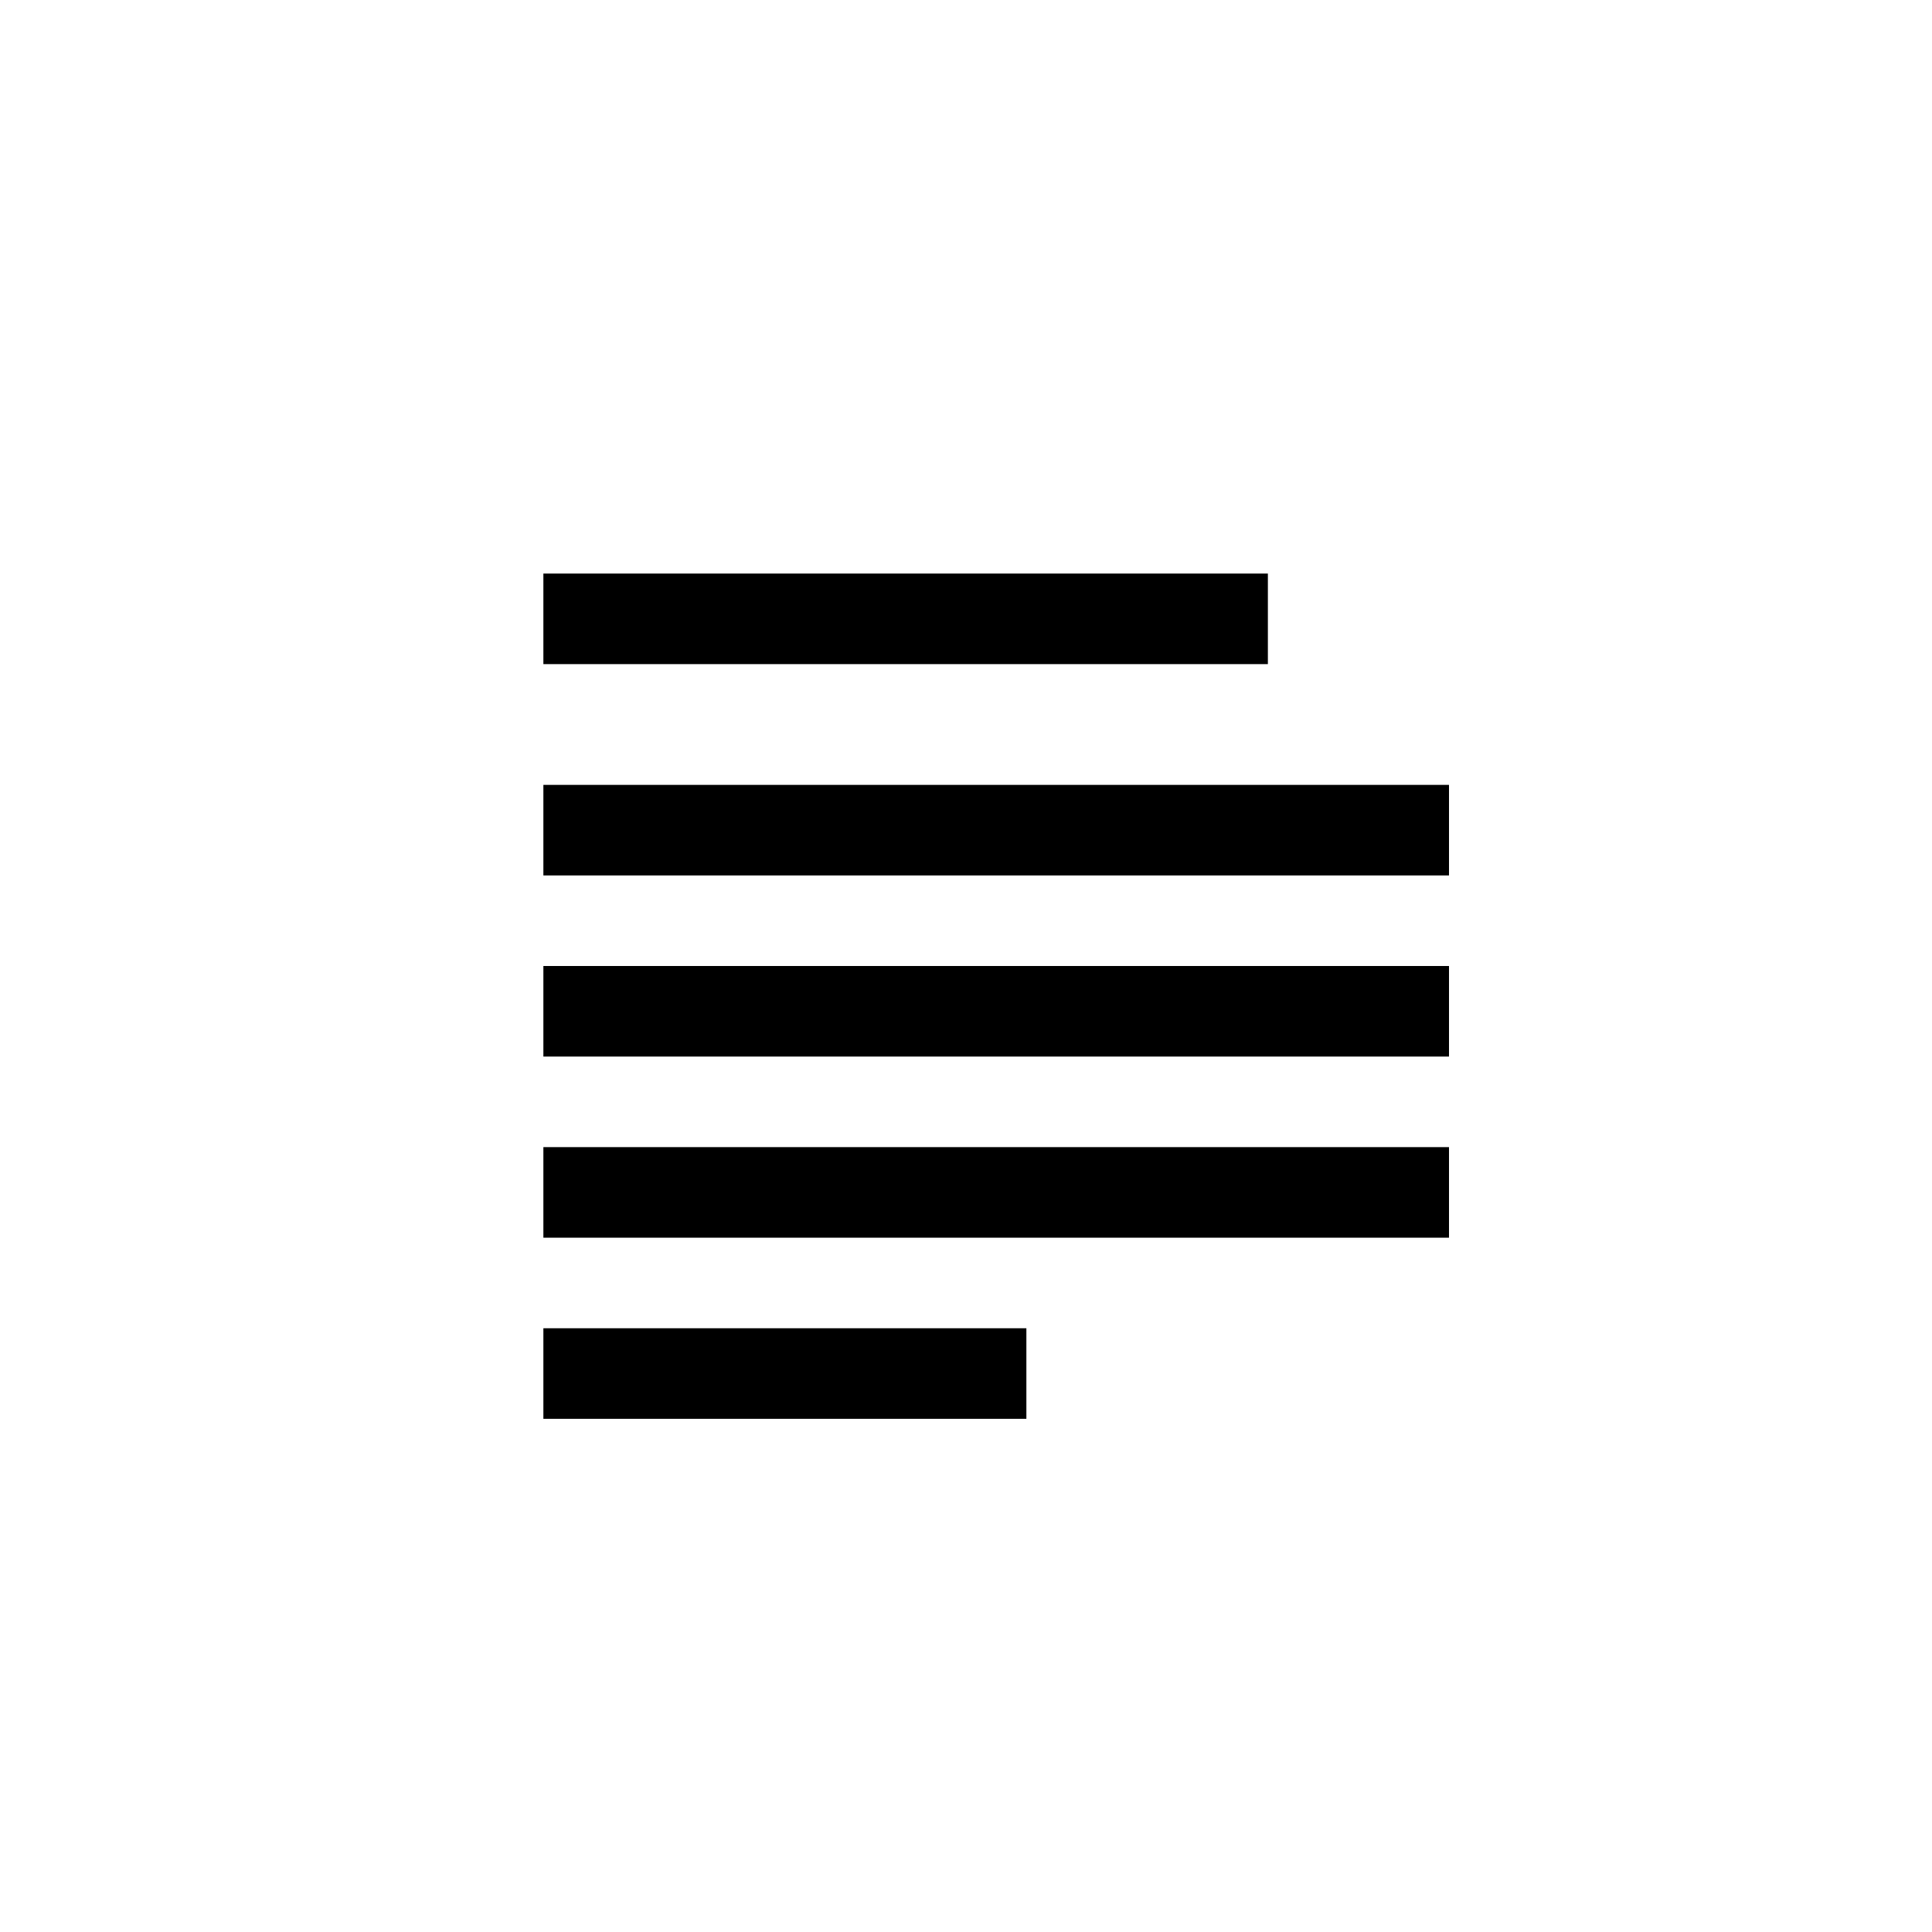
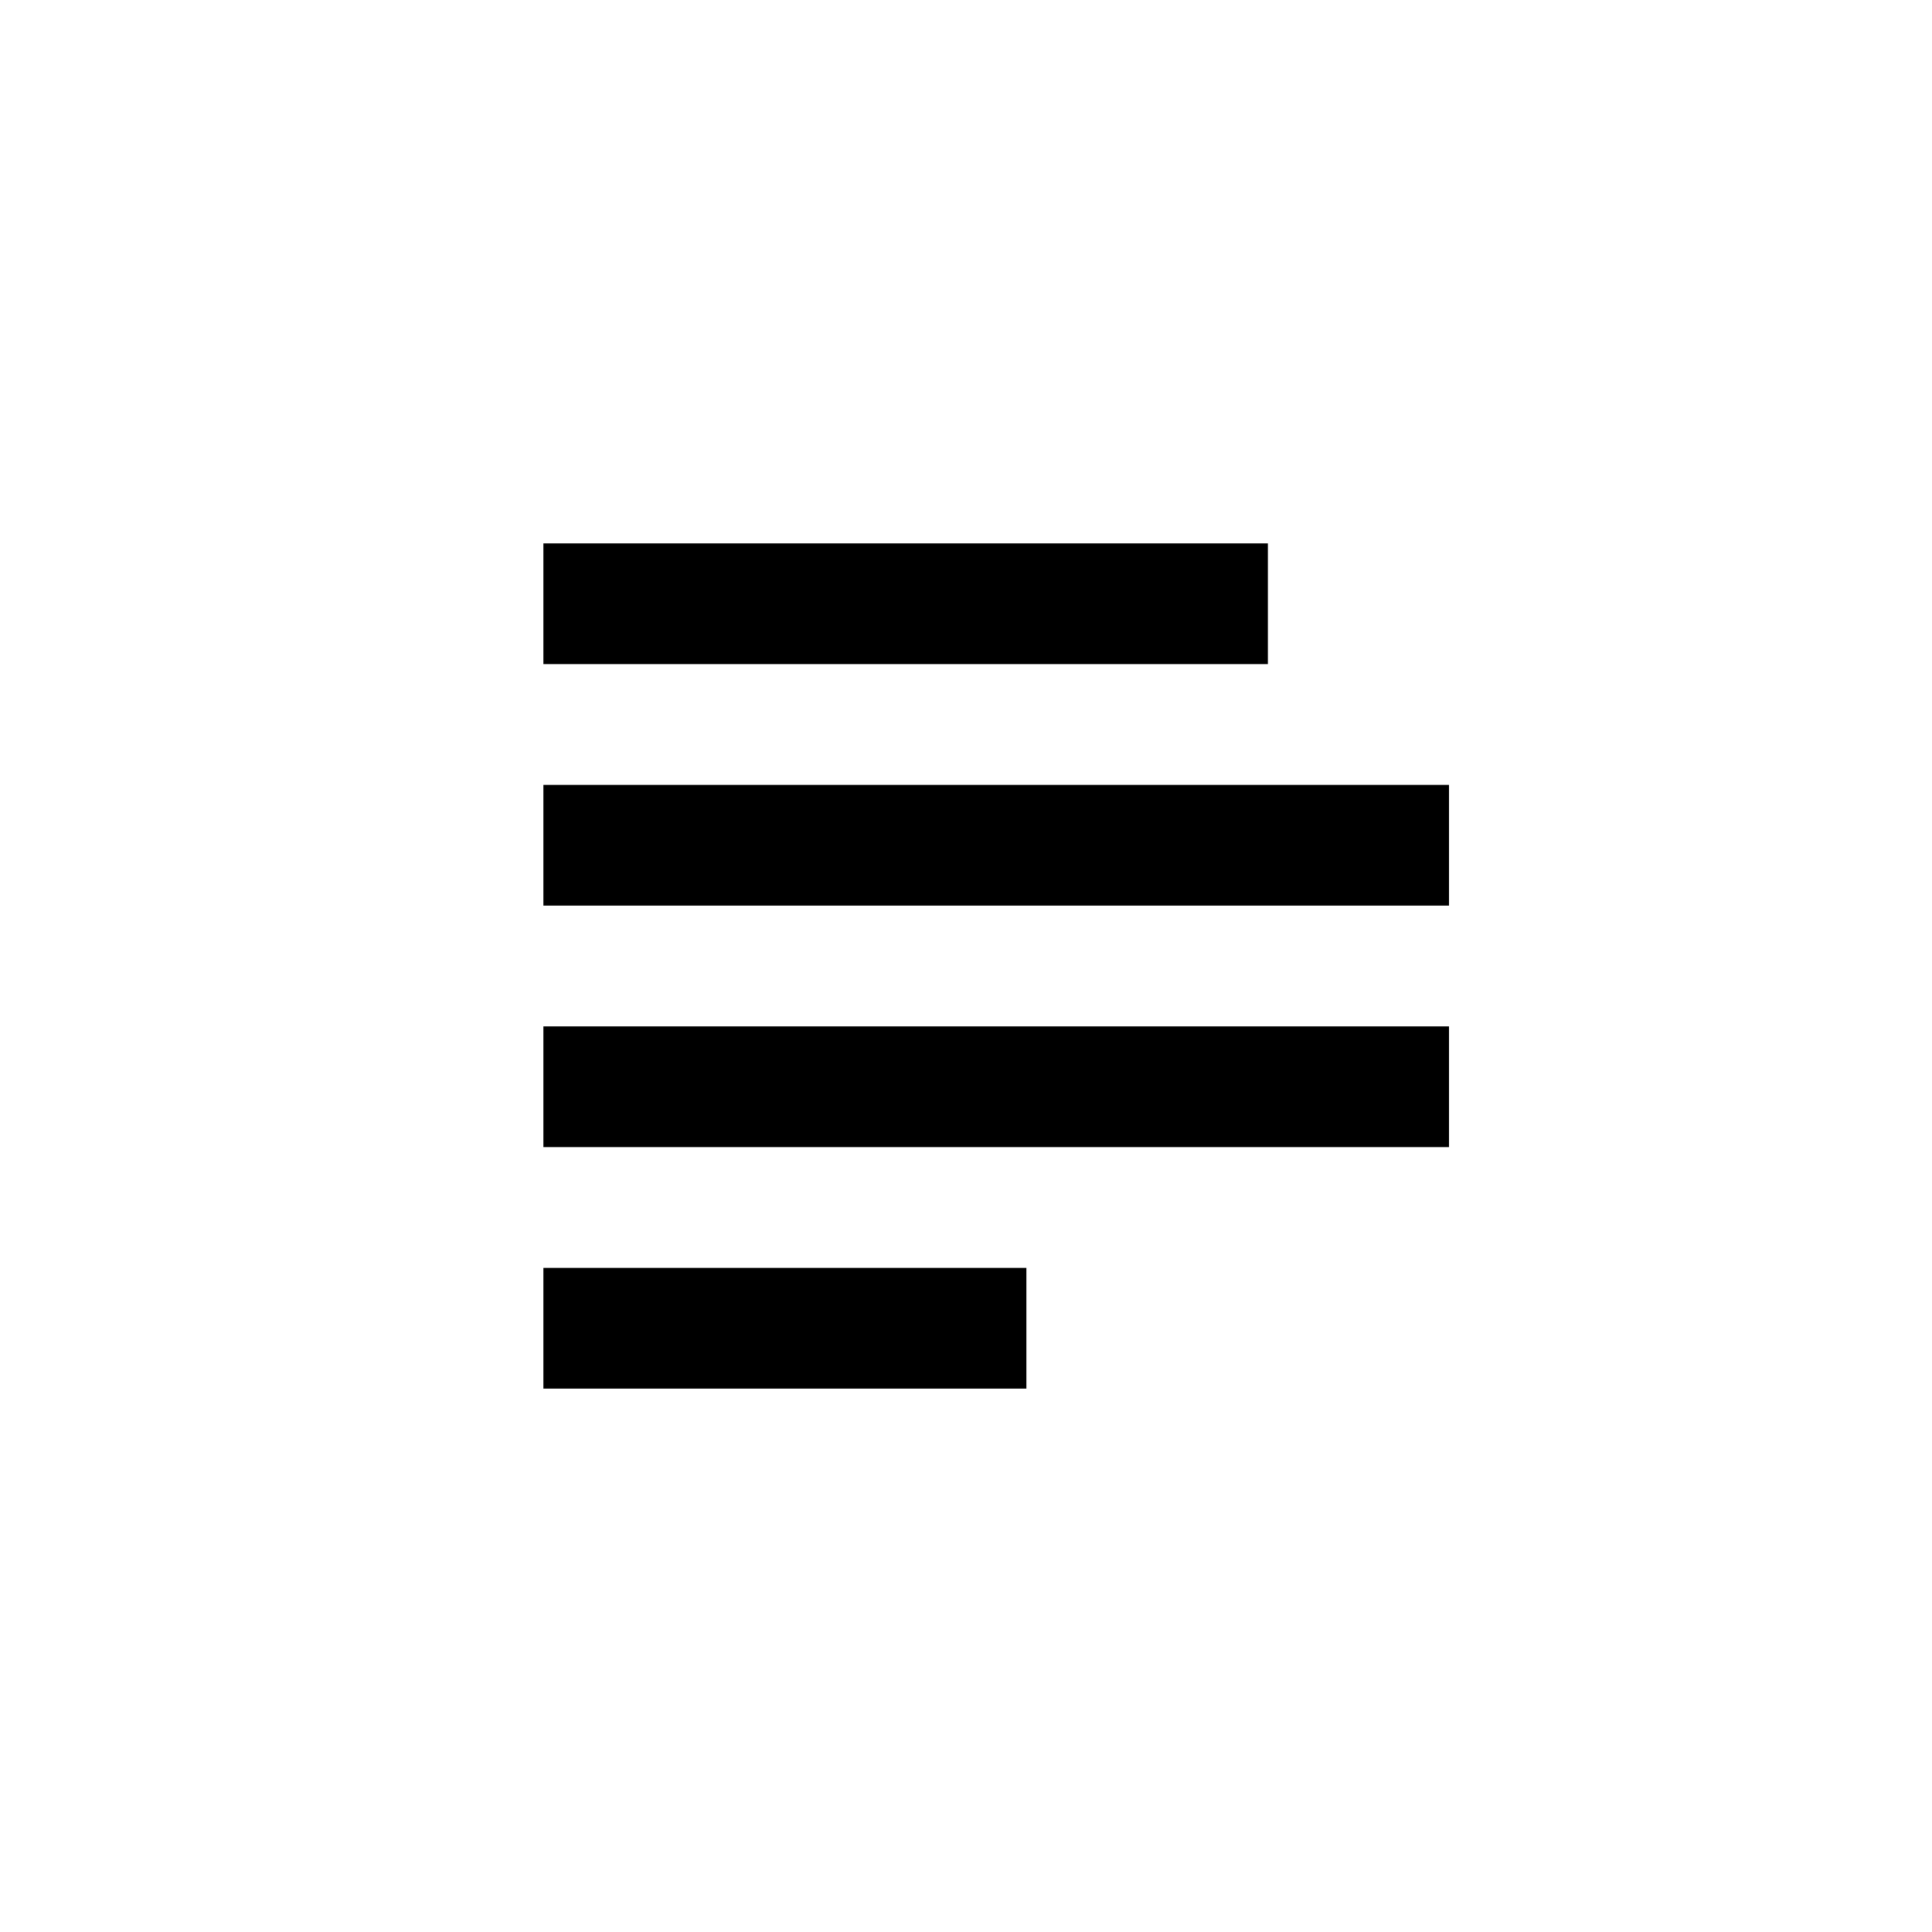
<svg xmlns="http://www.w3.org/2000/svg" width="32px" height="32px" viewBox="0 0 32 32" version="1.1">
  <g id="topic" stroke="none" stroke-width="1" fill="none" fill-rule="evenodd">
-     <rect id="Rectangle" fill="#000000" x="9" y="9.5" width="12" height="1.5" />
-     <rect id="Rectangle" fill="#000000" x="9" y="13" width="15" height="1.5" />
-     <rect id="Rectangle" fill="#000000" x="9" y="16" width="15" height="1.5" />
-     <rect id="Rectangle" fill="#000000" x="9" y="19" width="15" height="1.5" />
-     <rect id="Rectangle" fill="#000000" x="9" y="22" width="8" height="1.5" />
+     <rect id="Rectangle" fill="#000000" x="9" y="9" width="12" height="2" />
+     <rect id="Rectangle" fill="#000000" x="9" y="13" width="15" height="2" />
+     <rect id="Rectangle" fill="#000000" x="9" y="17" width="15" height="2" />
+     <rect id="Rectangle" fill="#000000" x="9" y="21" width="8" height="2" />
  </g>
</svg>
